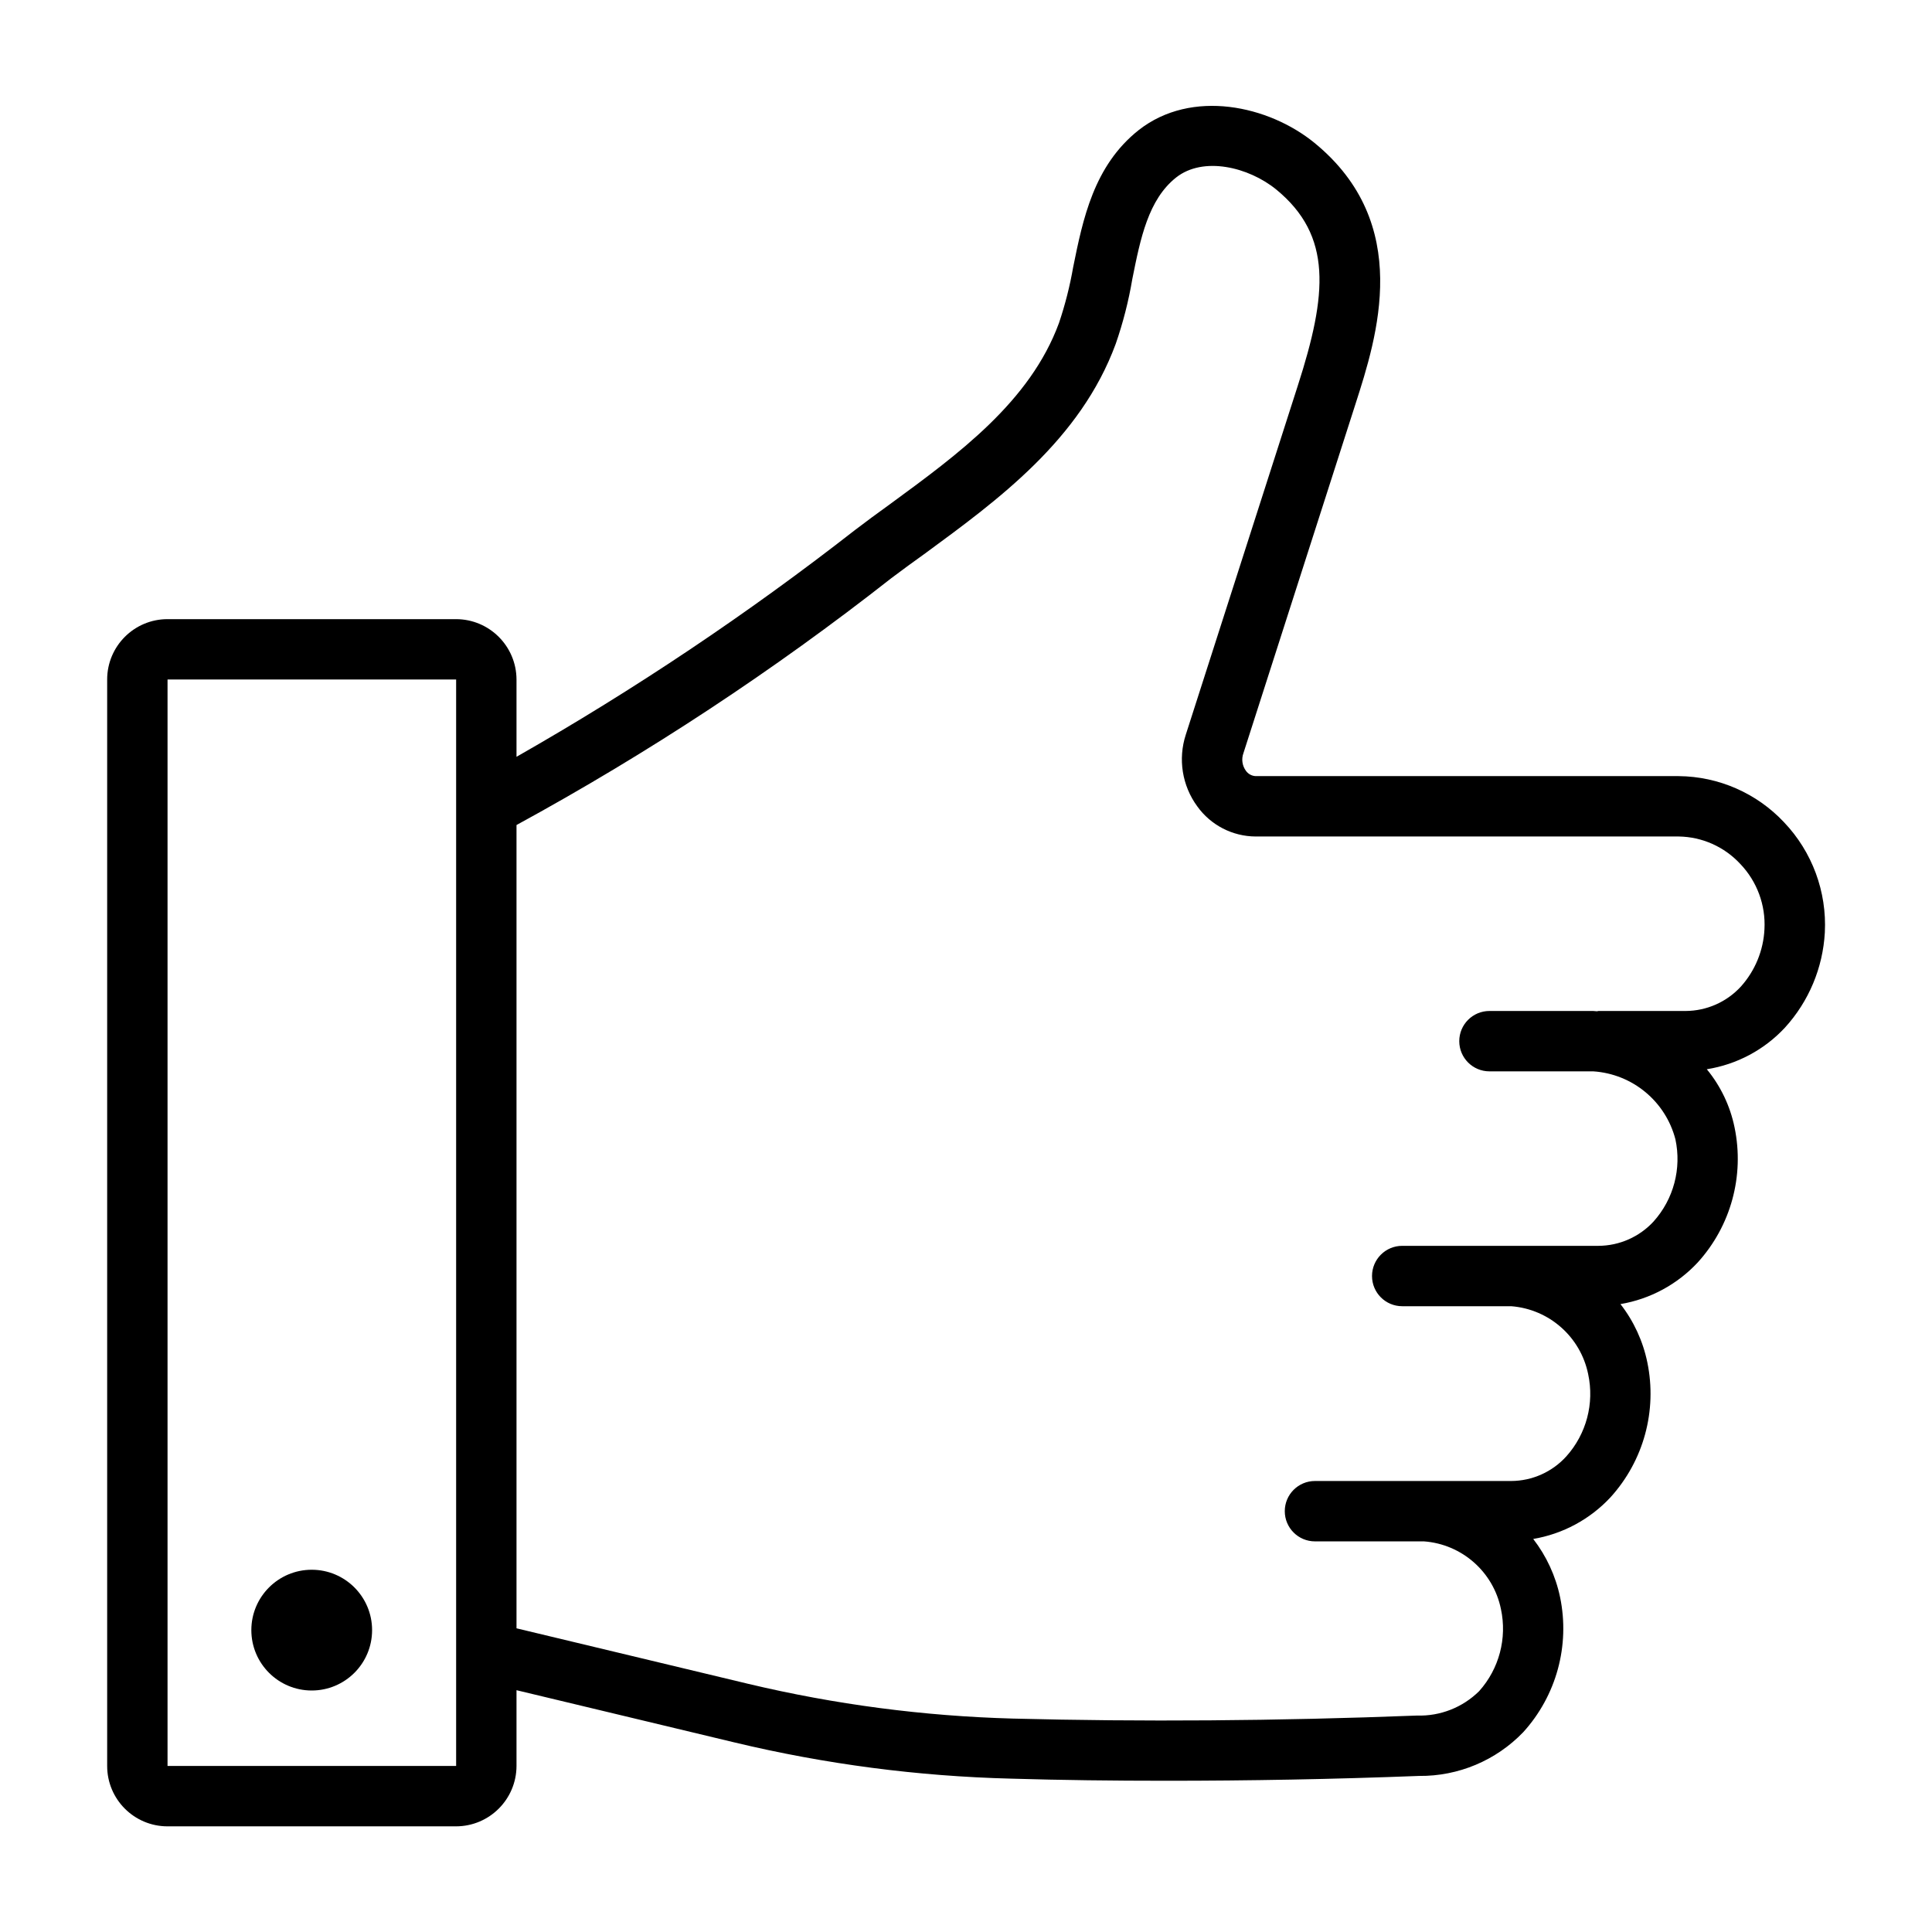
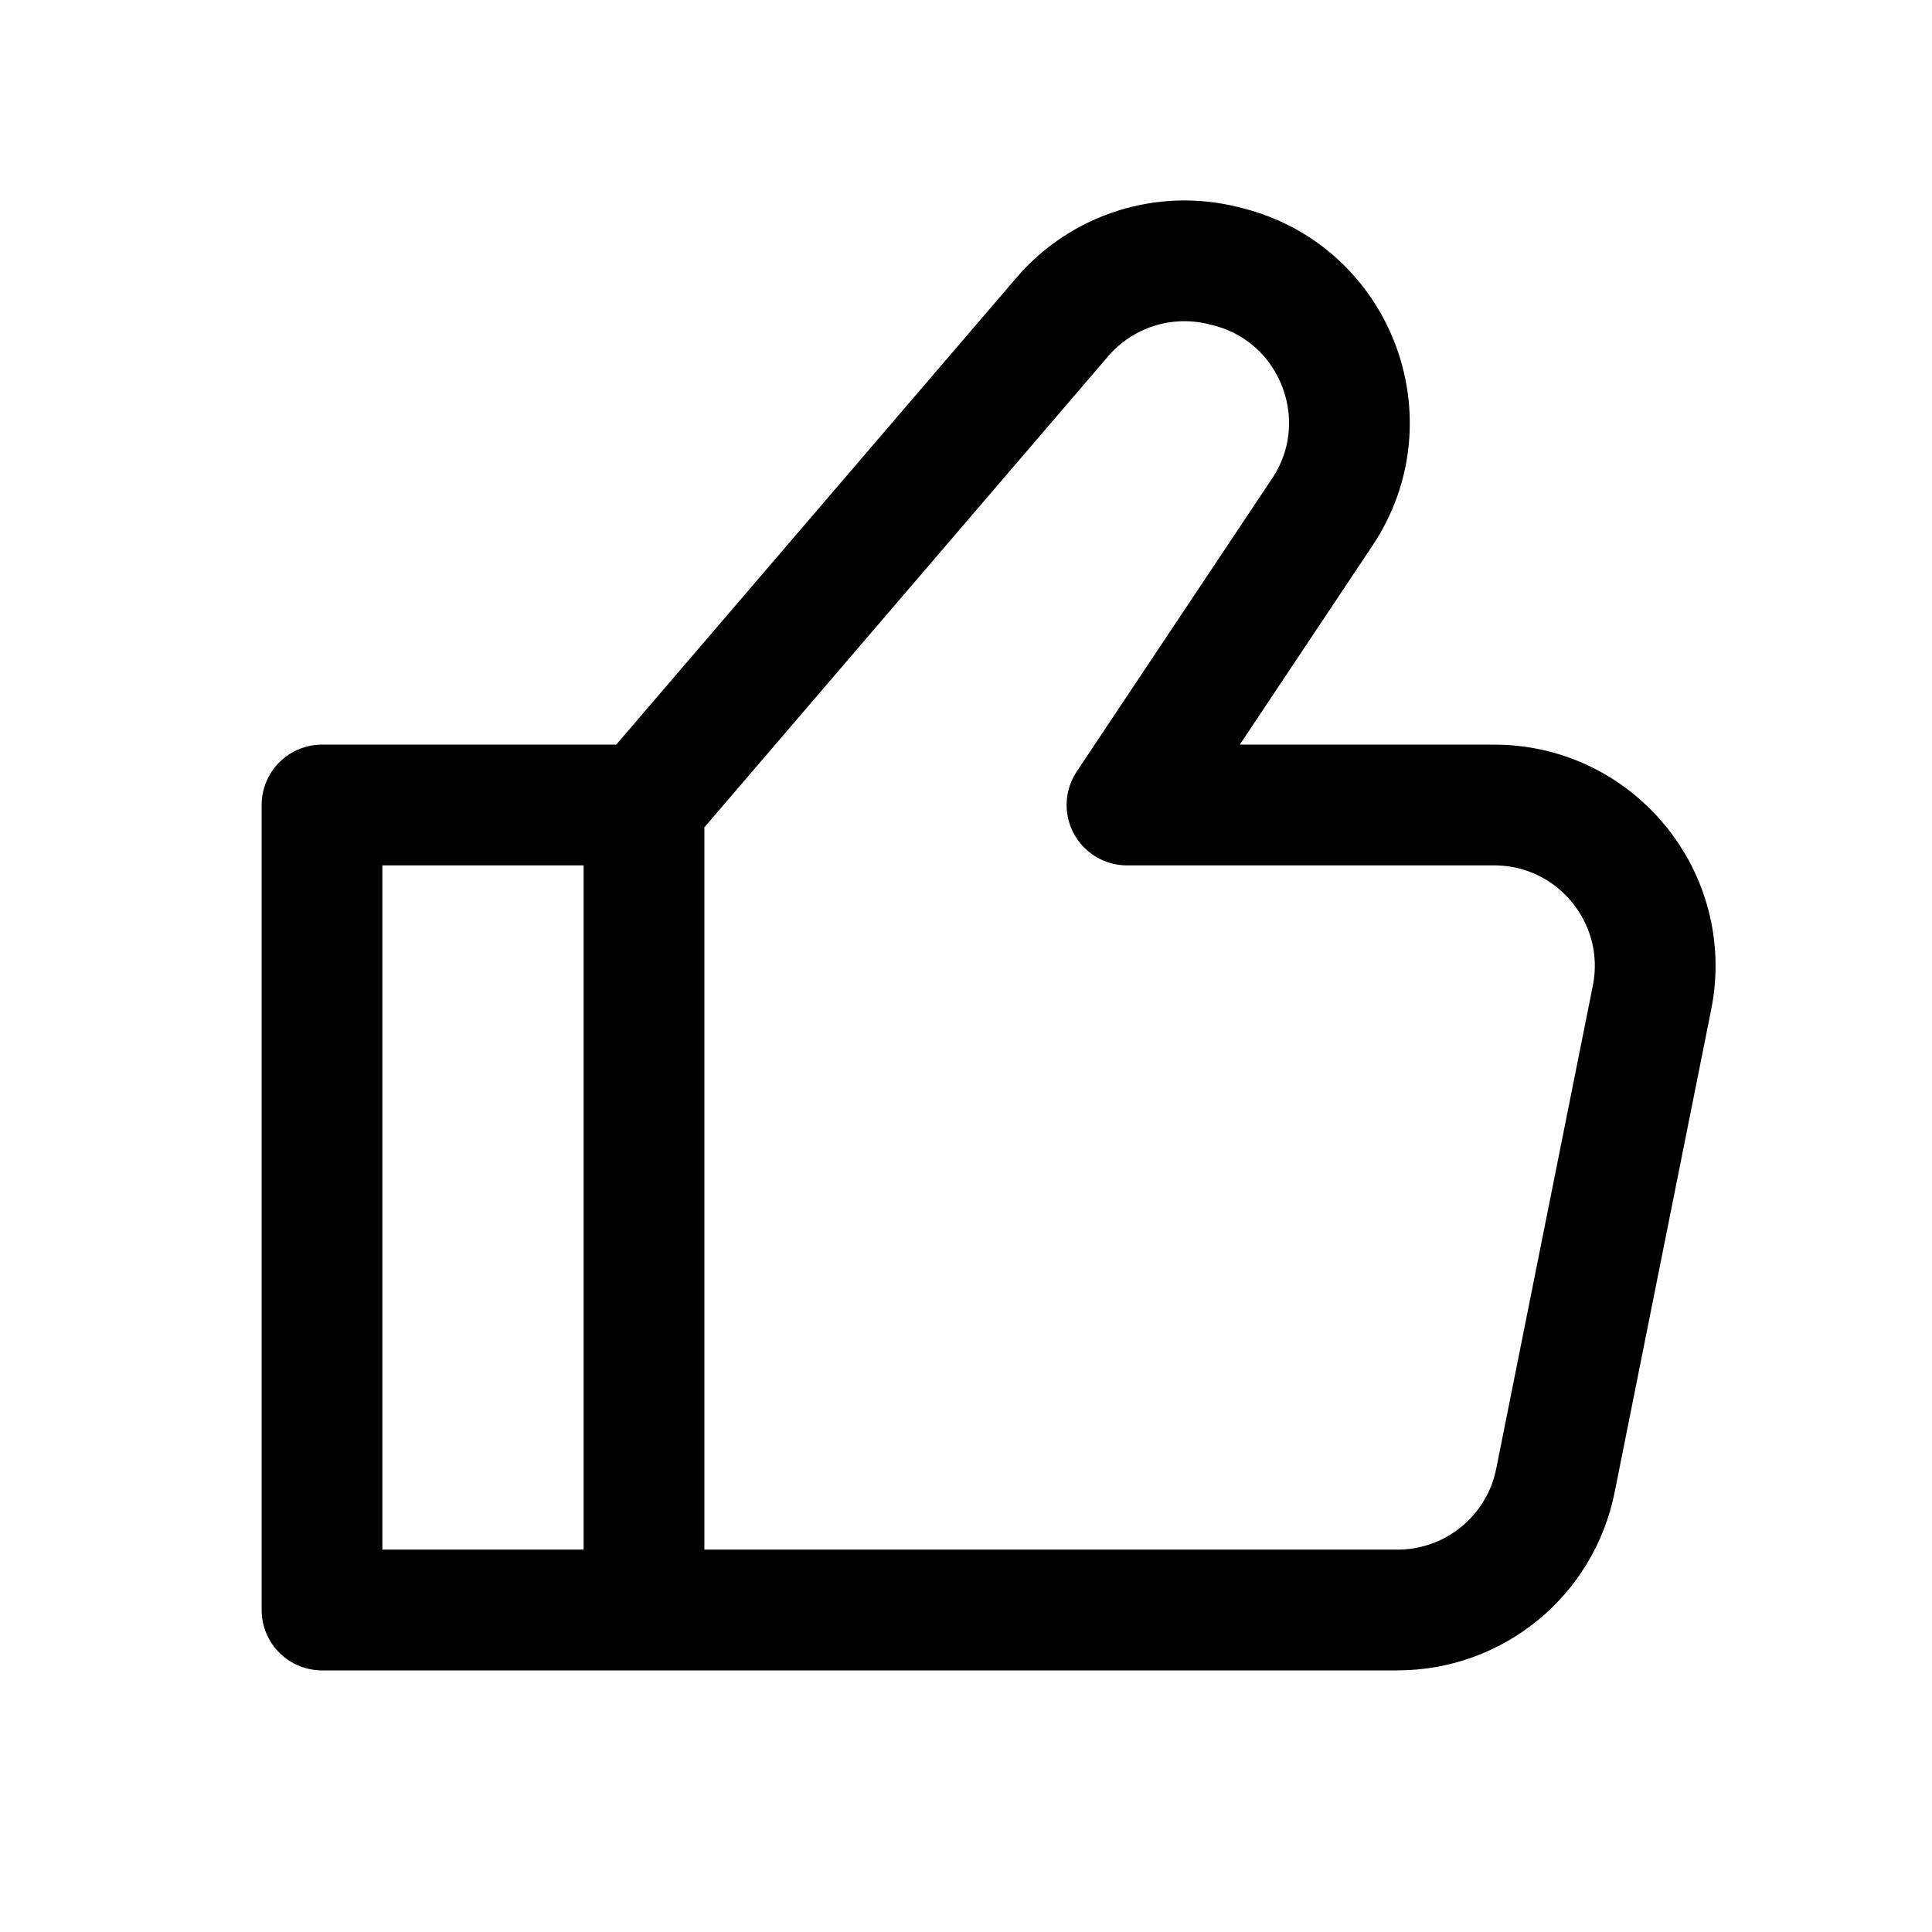
- <svg xmlns="http://www.w3.org/2000/svg" fill="#000000" width="30px" height="30px" viewBox="0 0 64 64">
-   <g>
-     <path d="M60.45,30.89a4.924,4.924,0,0,0-1.35-3.65,4.845,4.845,0,0,0-3.49-1.53H41.6a.417.417,0,0,1-.33-.18.626.626,0,0,1-.08-.58L44.9,13.39c.72-2.24,1.92-5.98-1.36-8.66-1.51-1.23-4.06-1.8-5.82-.42-1.49,1.18-1.85,2.96-2.17,4.54a12.469,12.469,0,0,1-.47,1.85c-.96,2.61-3.33,4.34-5.61,6.01-.39.28-.77.56-1.15.85a93.2,93.2,0,0,1-11.21,7.51V22.51a2.006,2.006,0,0,0-2-2H5.55a2,2,0,0,0-2,2V58.5a2,2,0,0,0,2,2h9.56a2.006,2.006,0,0,0,2-2V55.99l7.22,1.73a44.059,44.059,0,0,0,9.17,1.2c1.67.05,3.39.07,5.14.07,2.72,0,5.52-.05,8.37-.16a4.72,4.72,0,0,0,3.45-1.45,5.108,5.108,0,0,0,1.22-4.47,4.737,4.737,0,0,0-.89-1.93,4.529,4.529,0,0,0,2.56-1.38,5.108,5.108,0,0,0,1.22-4.47,4.677,4.677,0,0,0-.89-1.93,4.529,4.529,0,0,0,2.56-1.38,5.108,5.108,0,0,0,1.22-4.47,4.43,4.43,0,0,0-.92-1.93,4.492,4.492,0,0,0,2.59-1.38A5.093,5.093,0,0,0,60.45,30.89ZM15.11,58.5H5.55V22.51h9.56ZM57.67,32.68a2.5,2.5,0,0,1-1.83.81H52.95c-.02,0-.03.01-.05.01-.04,0-.08-.01-.12-.01H49.34a1,1,0,0,0,0,2h3.44a3.016,3.016,0,0,1,2.72,2.25,3.1,3.1,0,0,1-.72,2.72,2.5,2.5,0,0,1-1.83.81h-6.5a1,1,0,0,0,0,2h3.61a2.824,2.824,0,0,1,2.55,2.25,3.1,3.1,0,0,1-.72,2.72,2.476,2.476,0,0,1-1.83.82h-6.5a1,1,0,0,0,0,2h3.61a2.814,2.814,0,0,1,2.55,2.24A3.1,3.1,0,0,1,49,56.02a2.8,2.8,0,0,1-2.06.81c-4.65.18-9.16.21-13.39.1a42.916,42.916,0,0,1-8.76-1.15l-7.68-1.84V27.33a89.425,89.425,0,0,0,12.42-8.18c.36-.27.74-.55,1.12-.82,2.41-1.77,5.14-3.76,6.31-6.94a13.3,13.3,0,0,0,.55-2.15c.27-1.35.53-2.63,1.45-3.36.9-.71,2.4-.35,3.32.4,1.86,1.53,1.69,3.46.71,6.5L39.28,24.34a2.635,2.635,0,0,0,.38,2.37,2.393,2.393,0,0,0,1.94,1H55.61a2.835,2.835,0,0,1,2.04.91,2.9,2.9,0,0,1,.8,2.16A3.066,3.066,0,0,1,57.67,32.68Z" />
-     <circle cx="10.326" cy="54" r="2" />
-   </g>
+ <svg xmlns="http://www.w3.org/2000/svg" width="35px" height="35px" viewBox="0 0 24 24" fill="none">
+   <path d="M8 10V20M8 10L4 10V20L8 20M8 10L13.196 3.938C13.689 3.363 14.464 3.116 15.199 3.3L15.247 3.312C16.588 3.647 17.193 5.211 16.426 6.361L14 10H18.56C19.823 10 20.769 11.155 20.522 12.392L19.322 18.392C19.135 19.327 18.314 20 17.36 20L8 20" stroke="#000000" stroke-width="1.5" stroke-linecap="round" stroke-linejoin="round" />
</svg>
